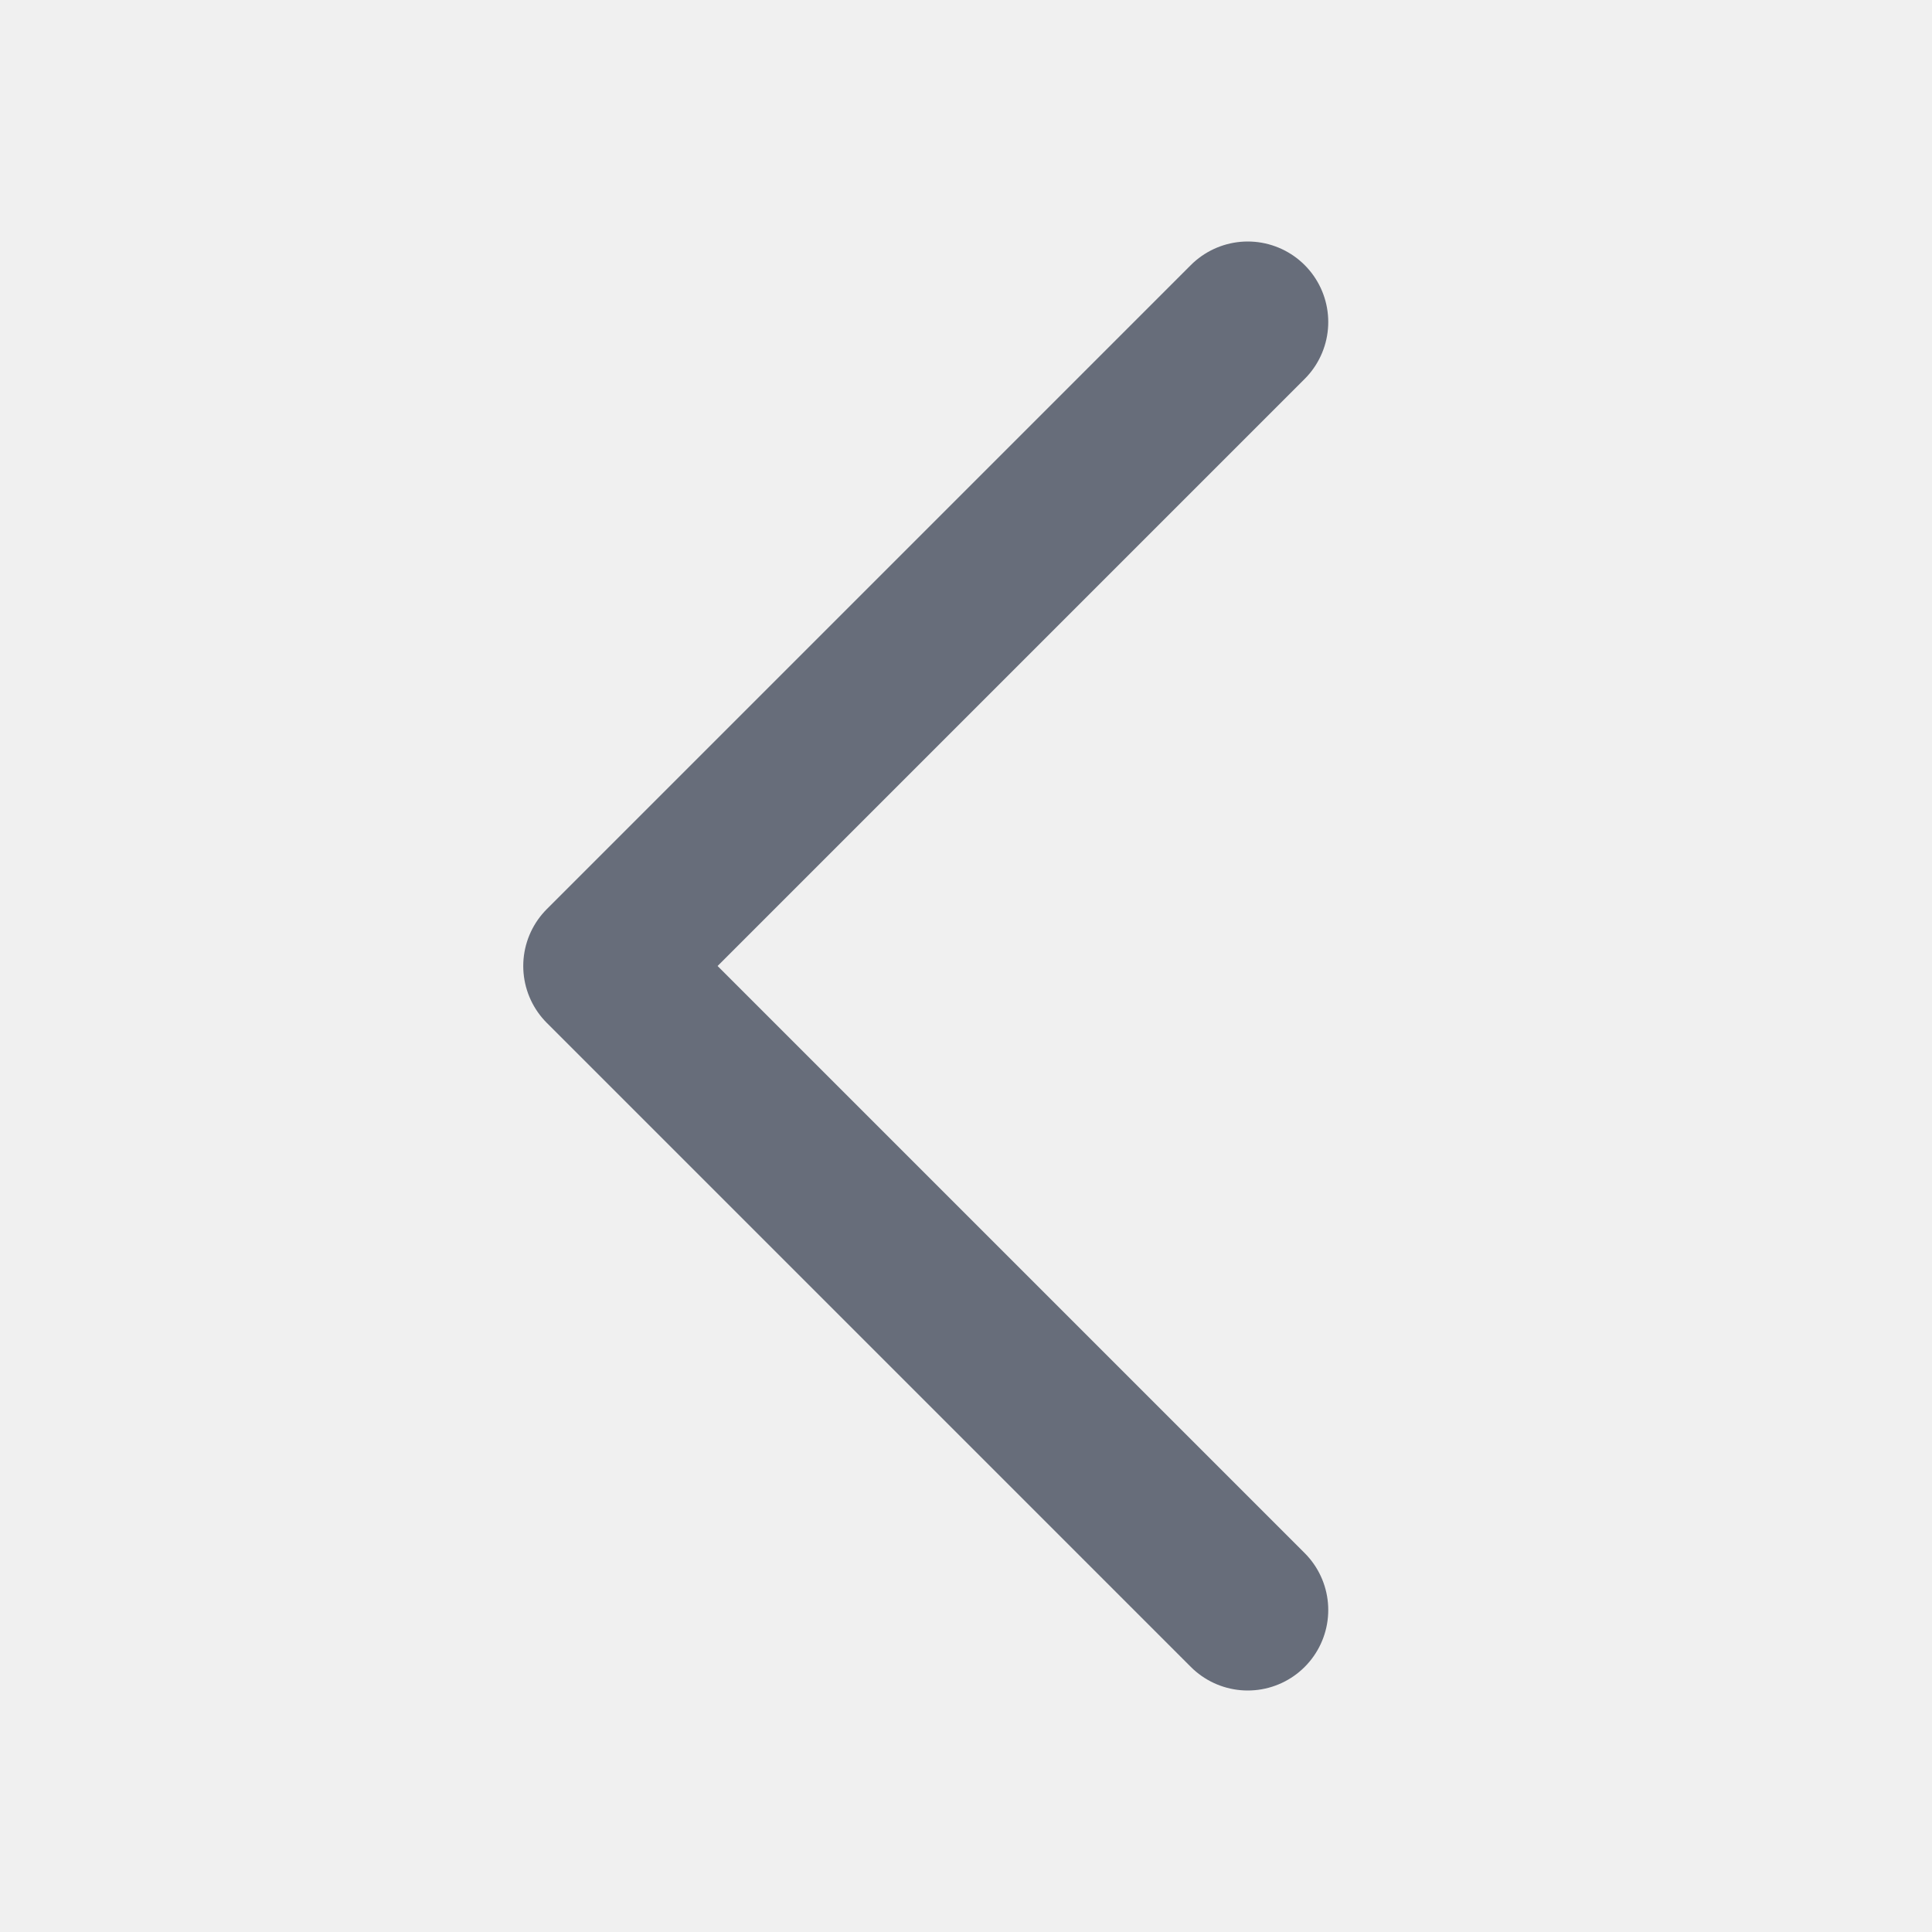
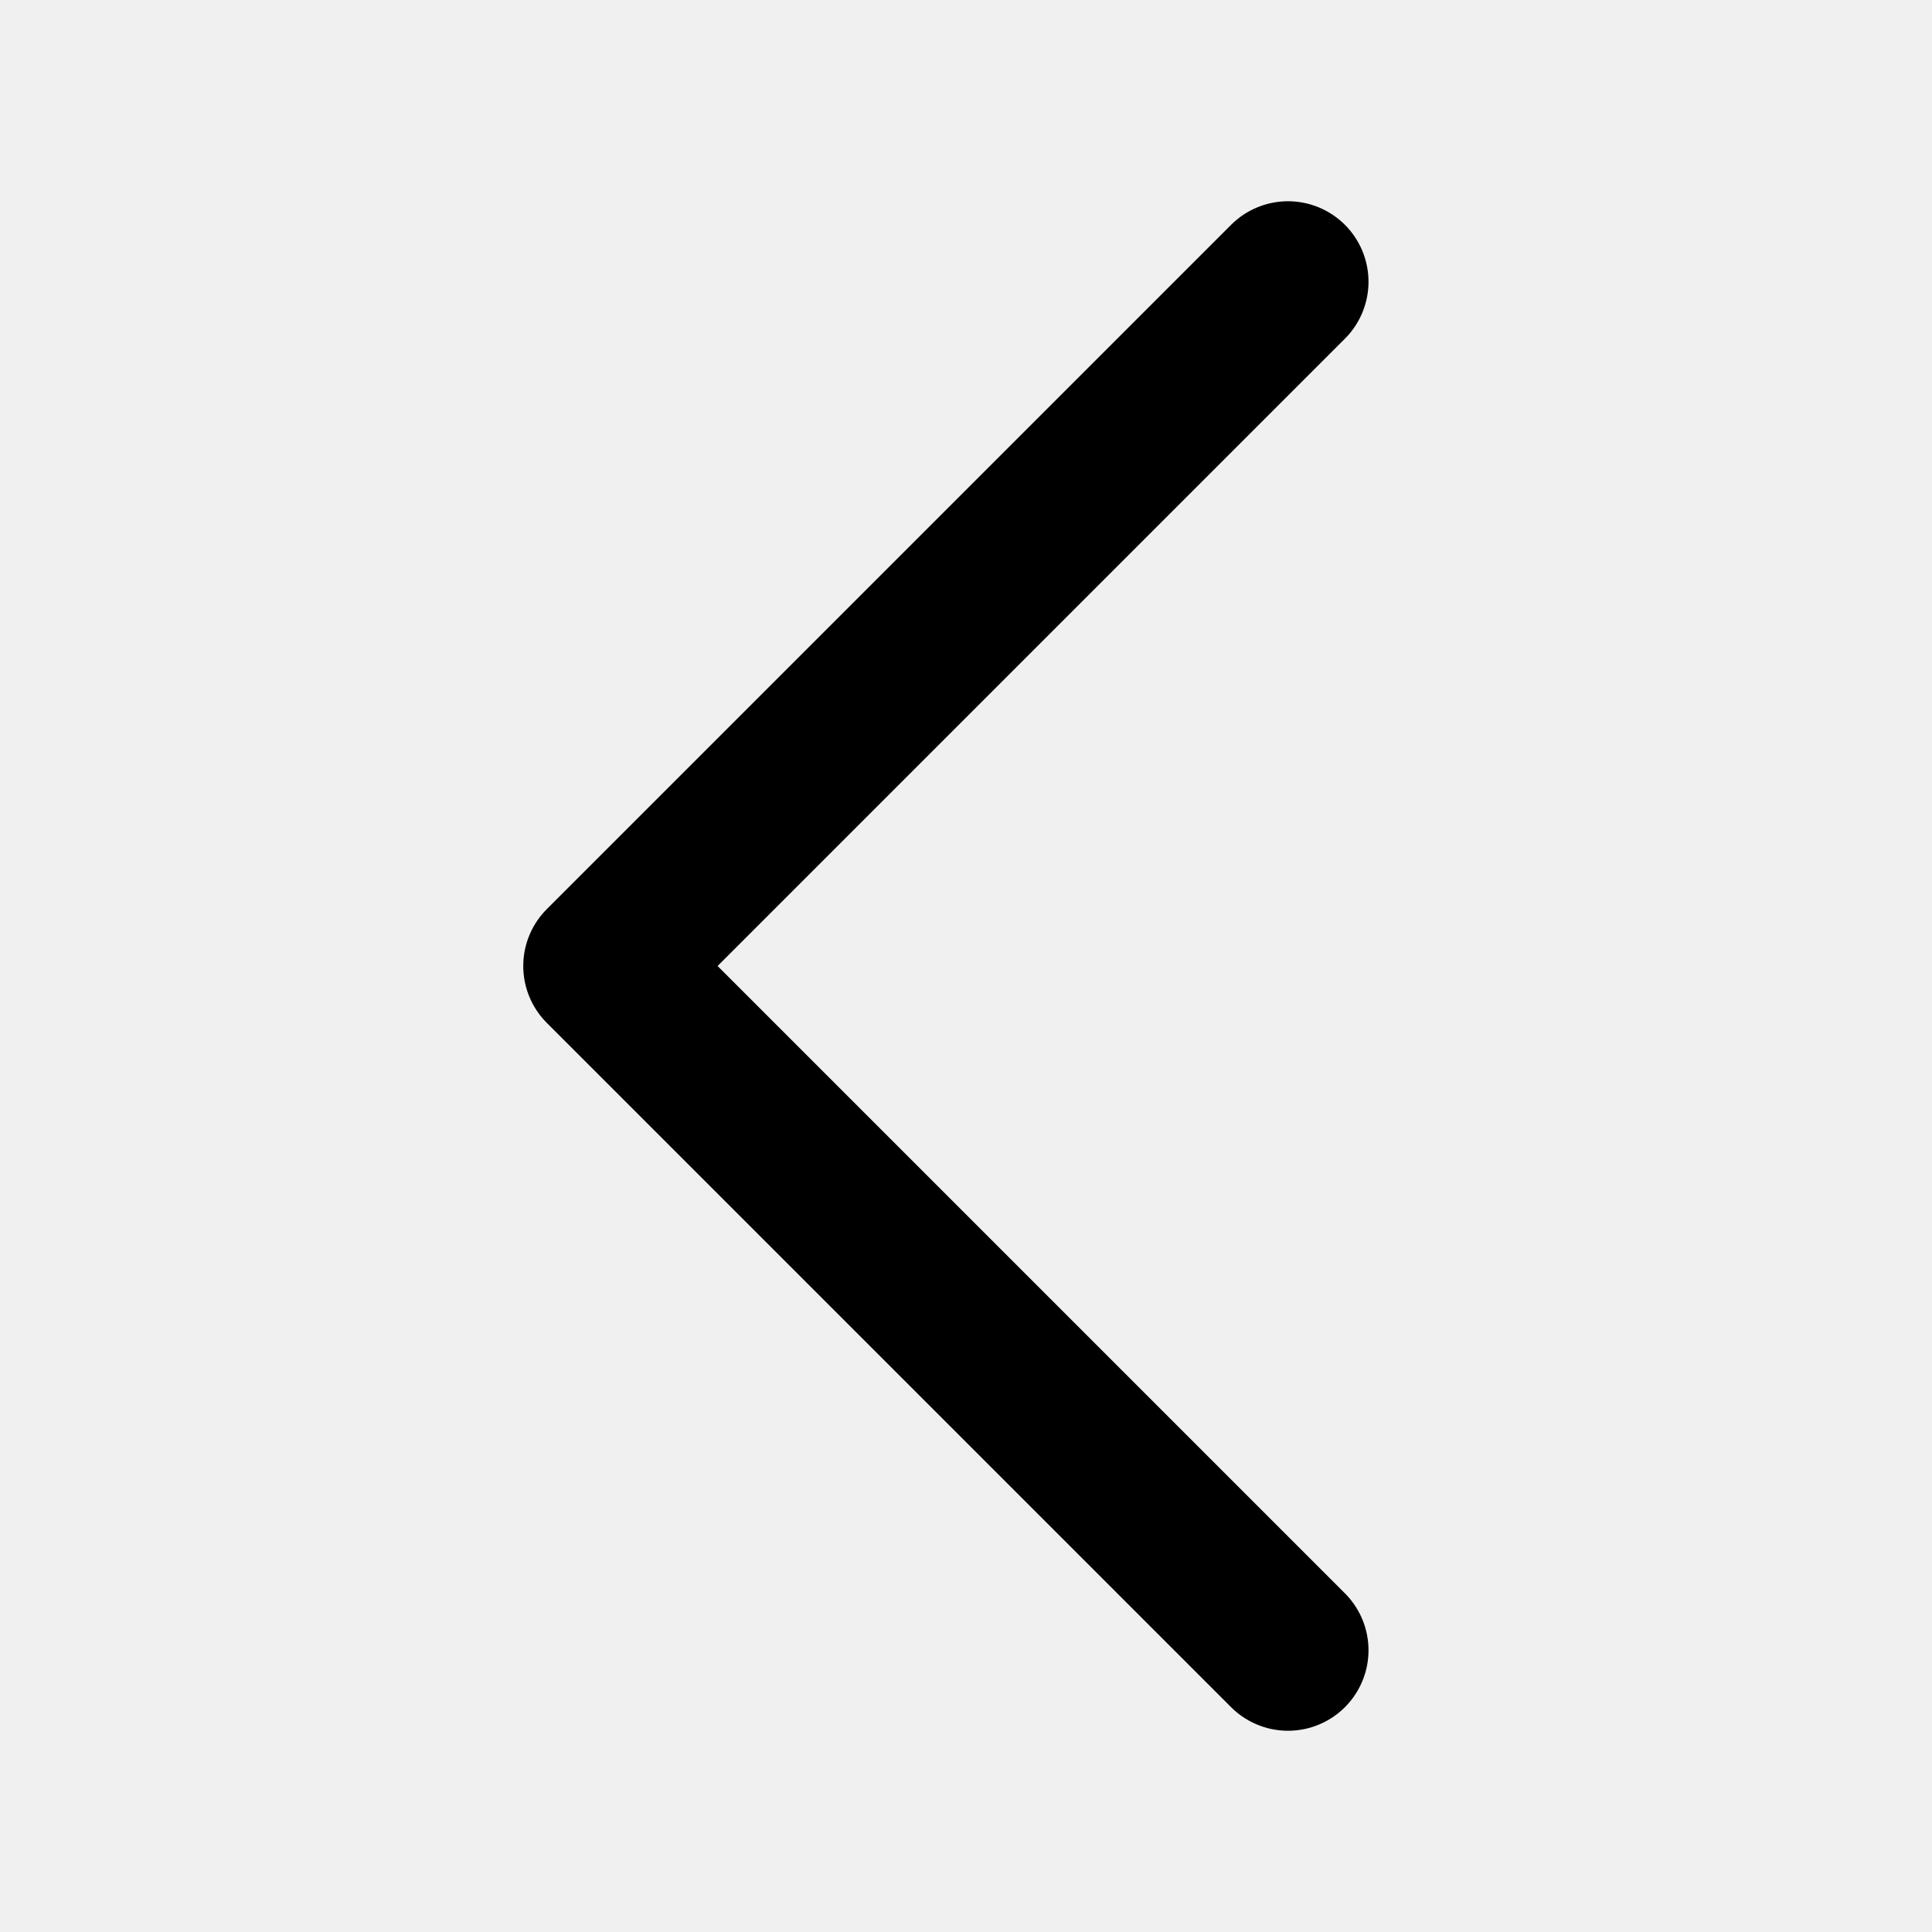
- <svg xmlns="http://www.w3.org/2000/svg" xmlns:xlink="http://www.w3.org/1999/xlink" version="1.1" id="Слой_1" x="0px" y="0px" viewBox="0 0 24 24" style="enable-background:new 0 0 24 24;" xml:space="preserve">
-   <style type="text/css">
- 	.st0{clip-path:url(#SVGID_2_);}
- 	.st1{fill:none;stroke:#676D7A;stroke-width:2;stroke-linecap:round;stroke-linejoin:round;}
- </style>
-   <g>
-     <defs>
-       <rect id="SVGID_1_" x="4" width="16" height="24" />
-     </defs>
-     <clipPath id="SVGID_2_">
-       <use xlink:href="#SVGID_1_" style="overflow:visible;" />
+ <svg xmlns="http://www.w3.org/2000/svg" width="24" height="24" viewBox="0 0 24 24" fill="none">
+   <g clip-path="url(#clip0)">
+     <path d="M16 3.5L7.5 12L16 20.5" stroke="black" stroke-width="2" stroke-linecap="round" stroke-linejoin="round" />
+   </g>
+   <defs>
+     <clipPath id="clip0">
+       <rect width="24" height="24" fill="white" />
    </clipPath>
-     <g class="st0">
-       <path class="st1" d="M15.5,4l-8,8l8,8" />
-     </g>
-   </g>
+   </defs>
</svg>
